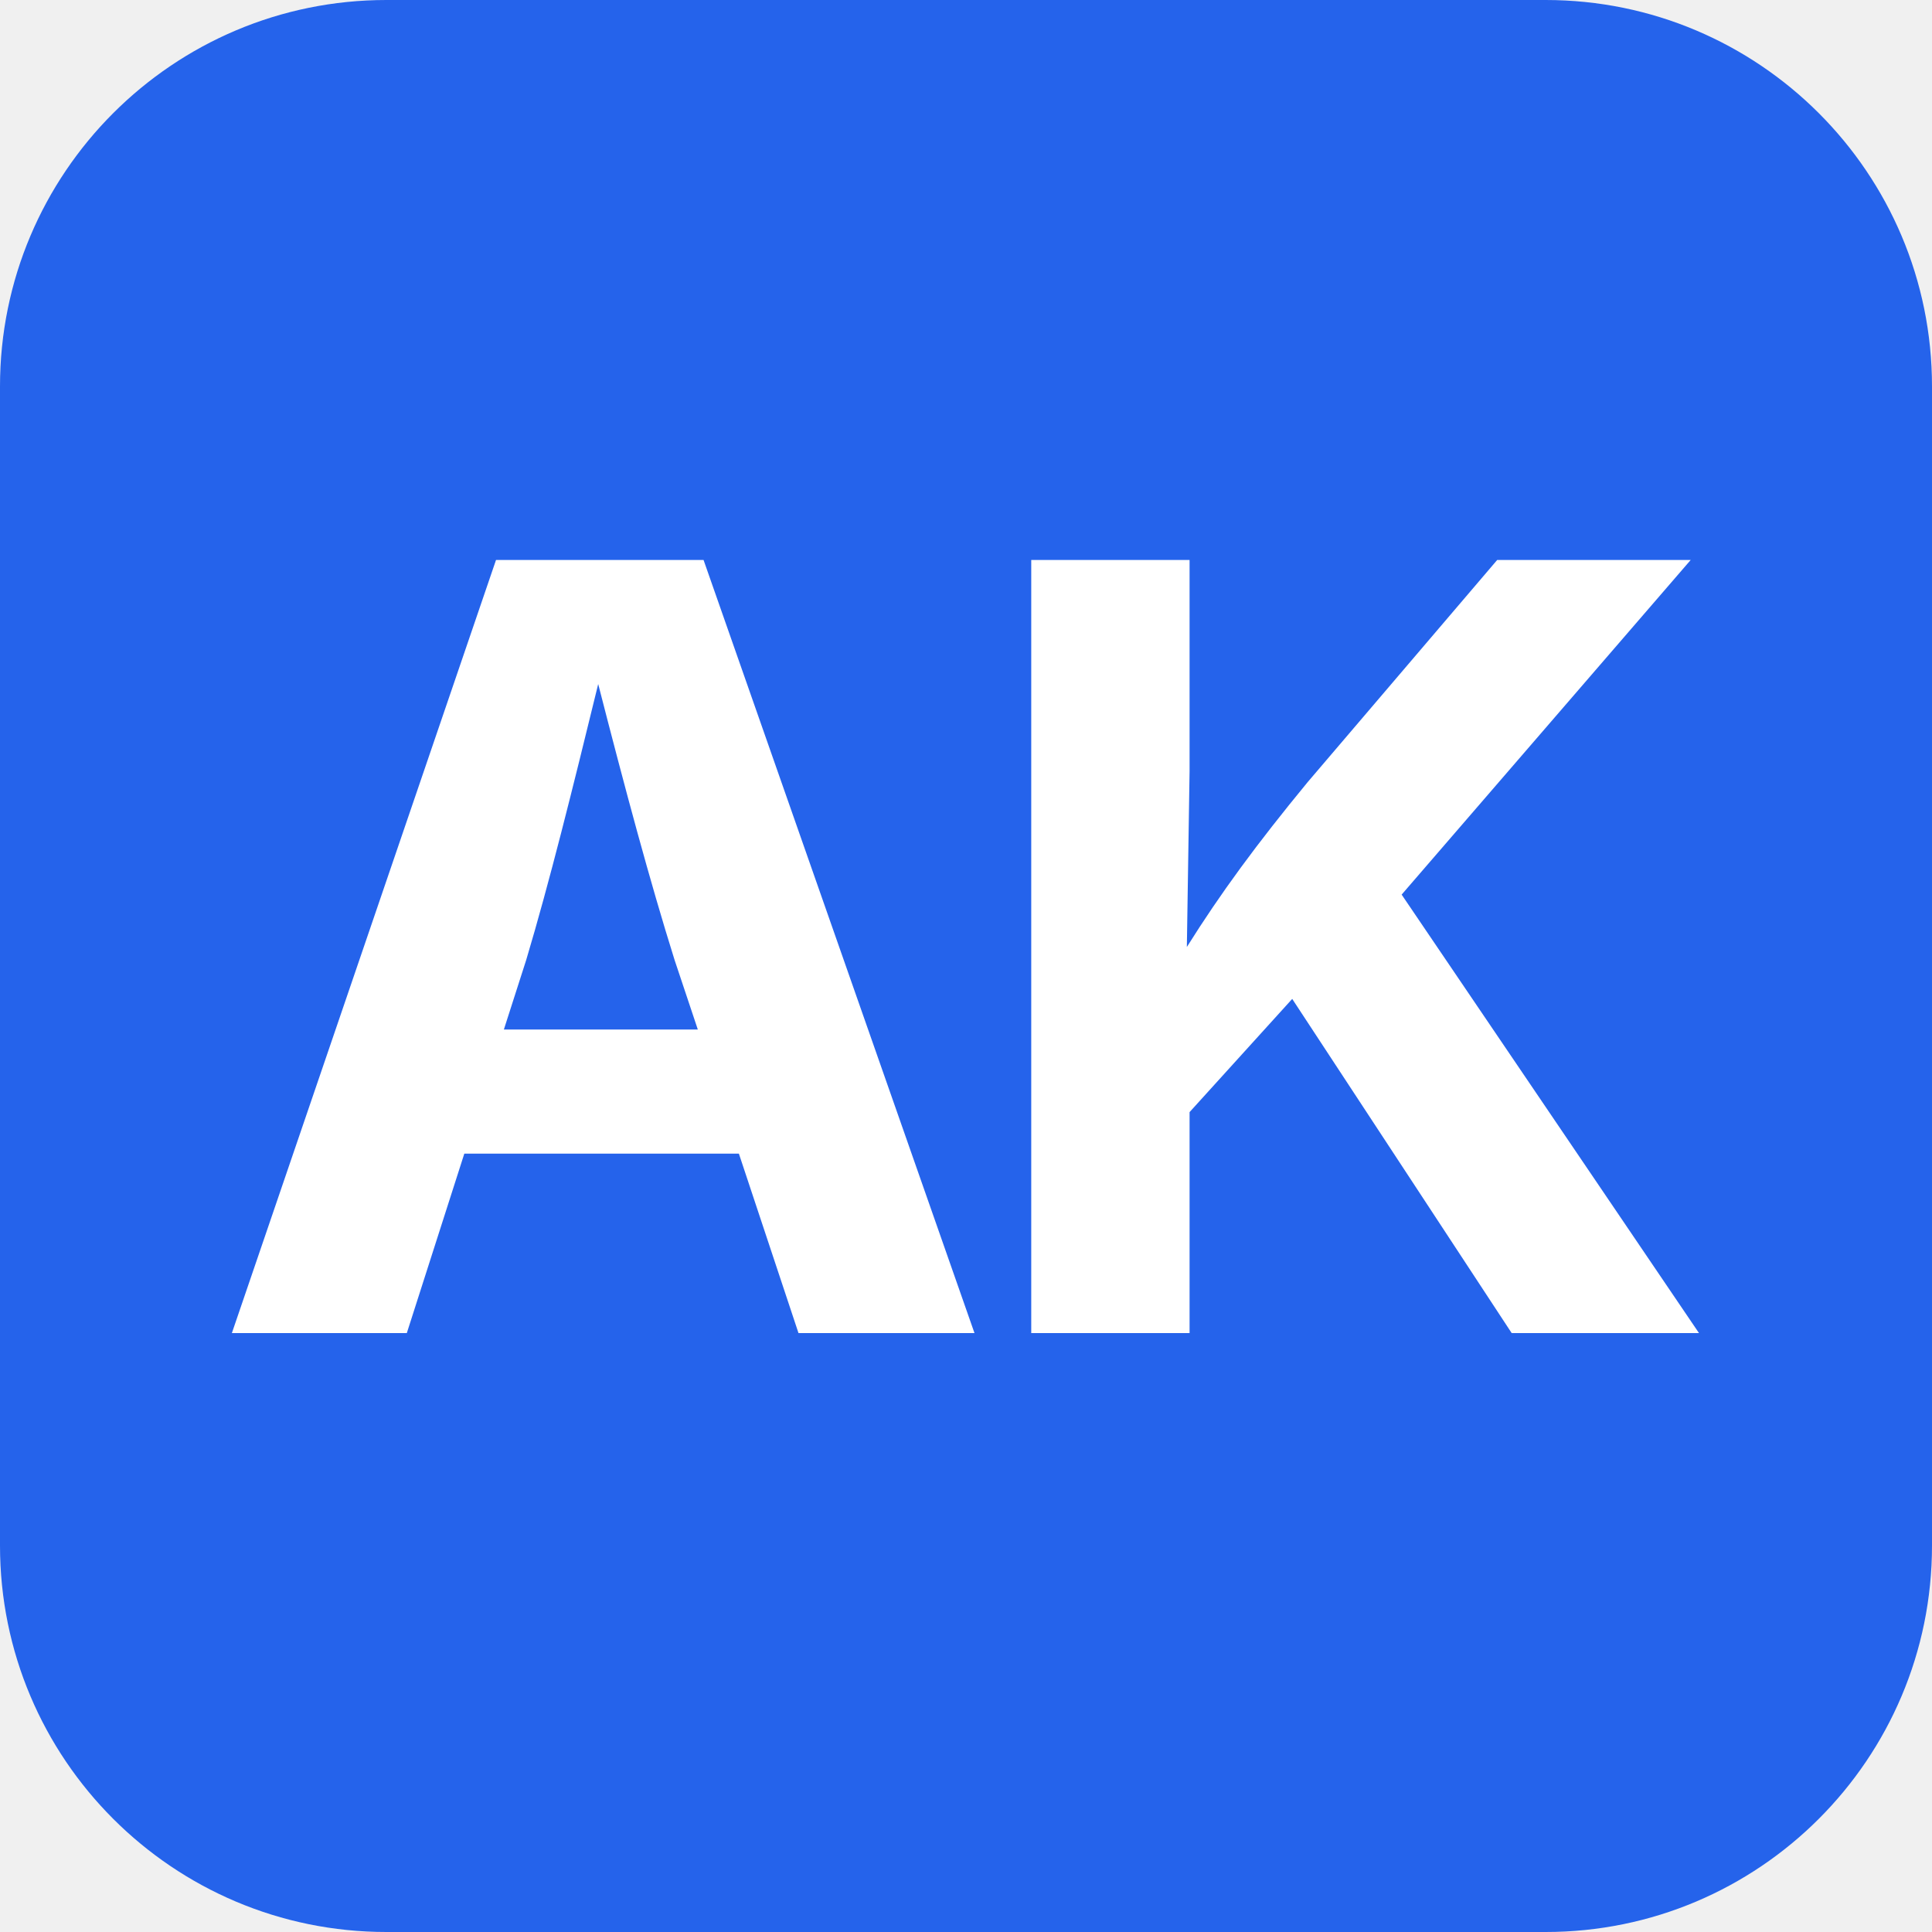
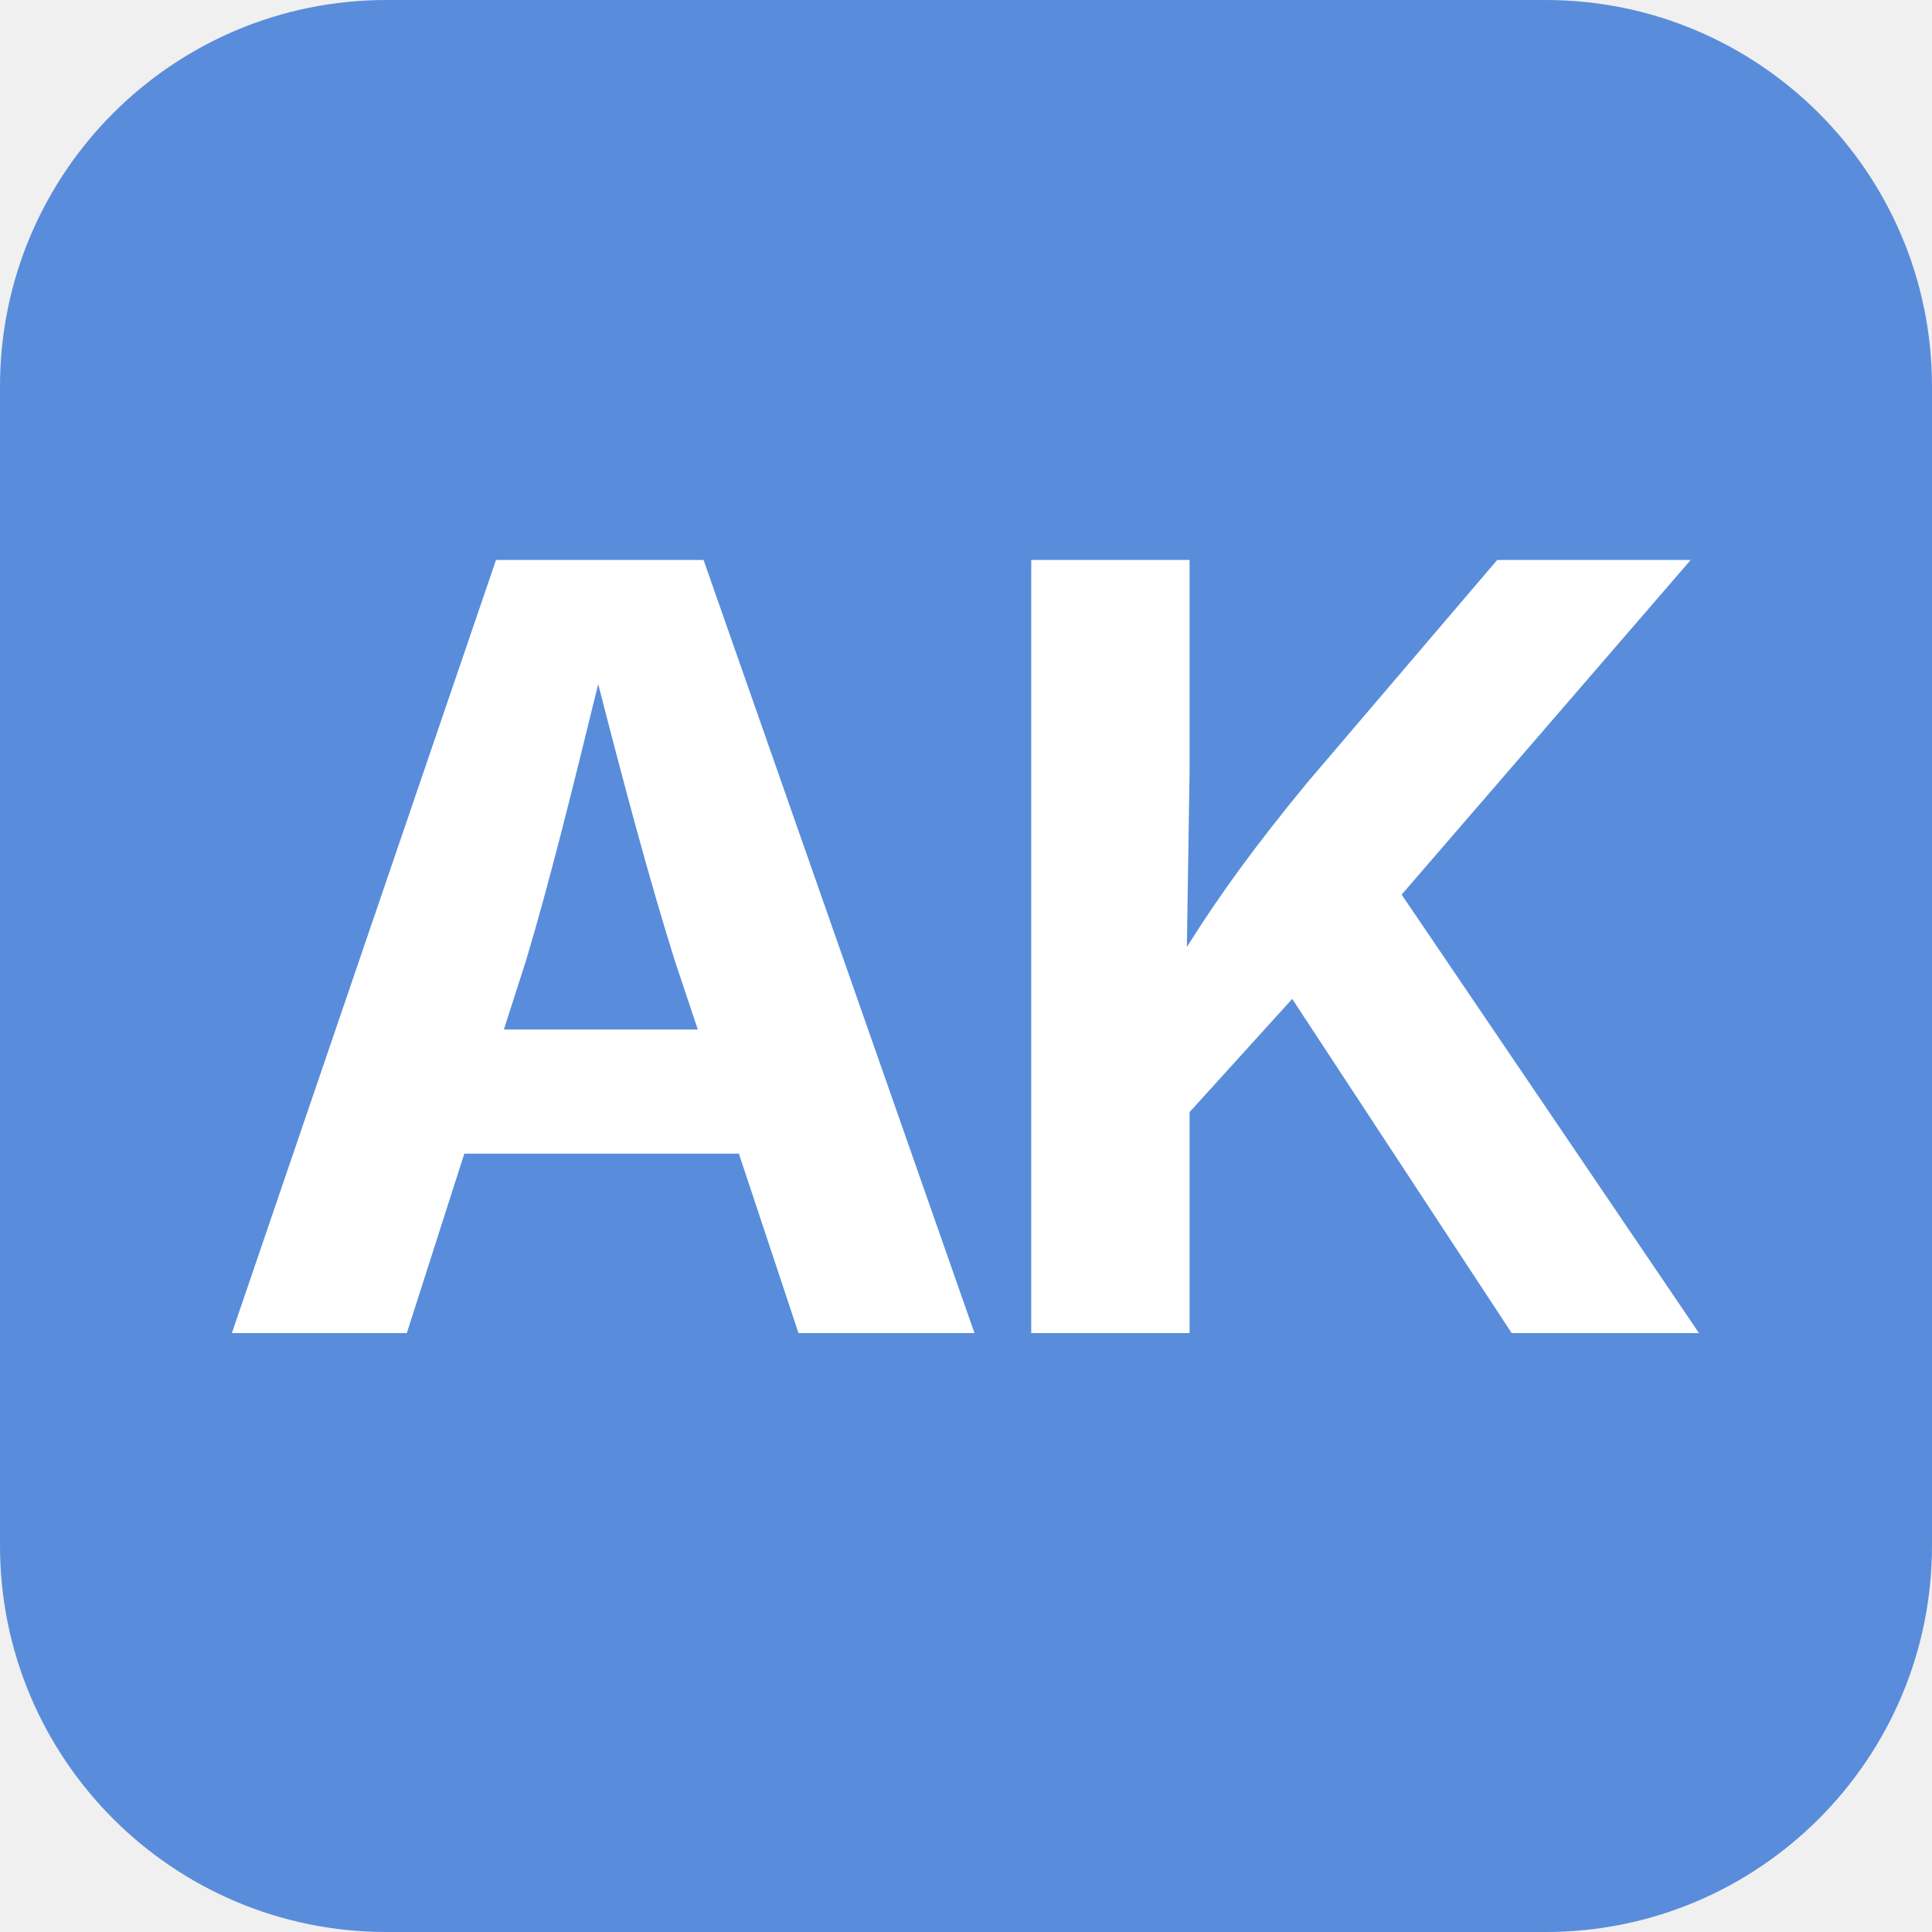
<svg xmlns="http://www.w3.org/2000/svg" viewBox="0 0 200 200" width="200" height="200">
-   <rect x="0" y="0" width="200" height="200" rx="40" ry="40" fill="#2563eb" />
+   <rect x="0" y="0" width="200" height="200" rx="40" ry="40" fill="#598DDB" />
  <text x="100" y="138" text-anchor="middle" font-family="system-ui, -apple-system, sans-serif" font-size="110" font-weight="700" fill="#ffffff" letter-spacing="-4">AK</text>
</svg>
